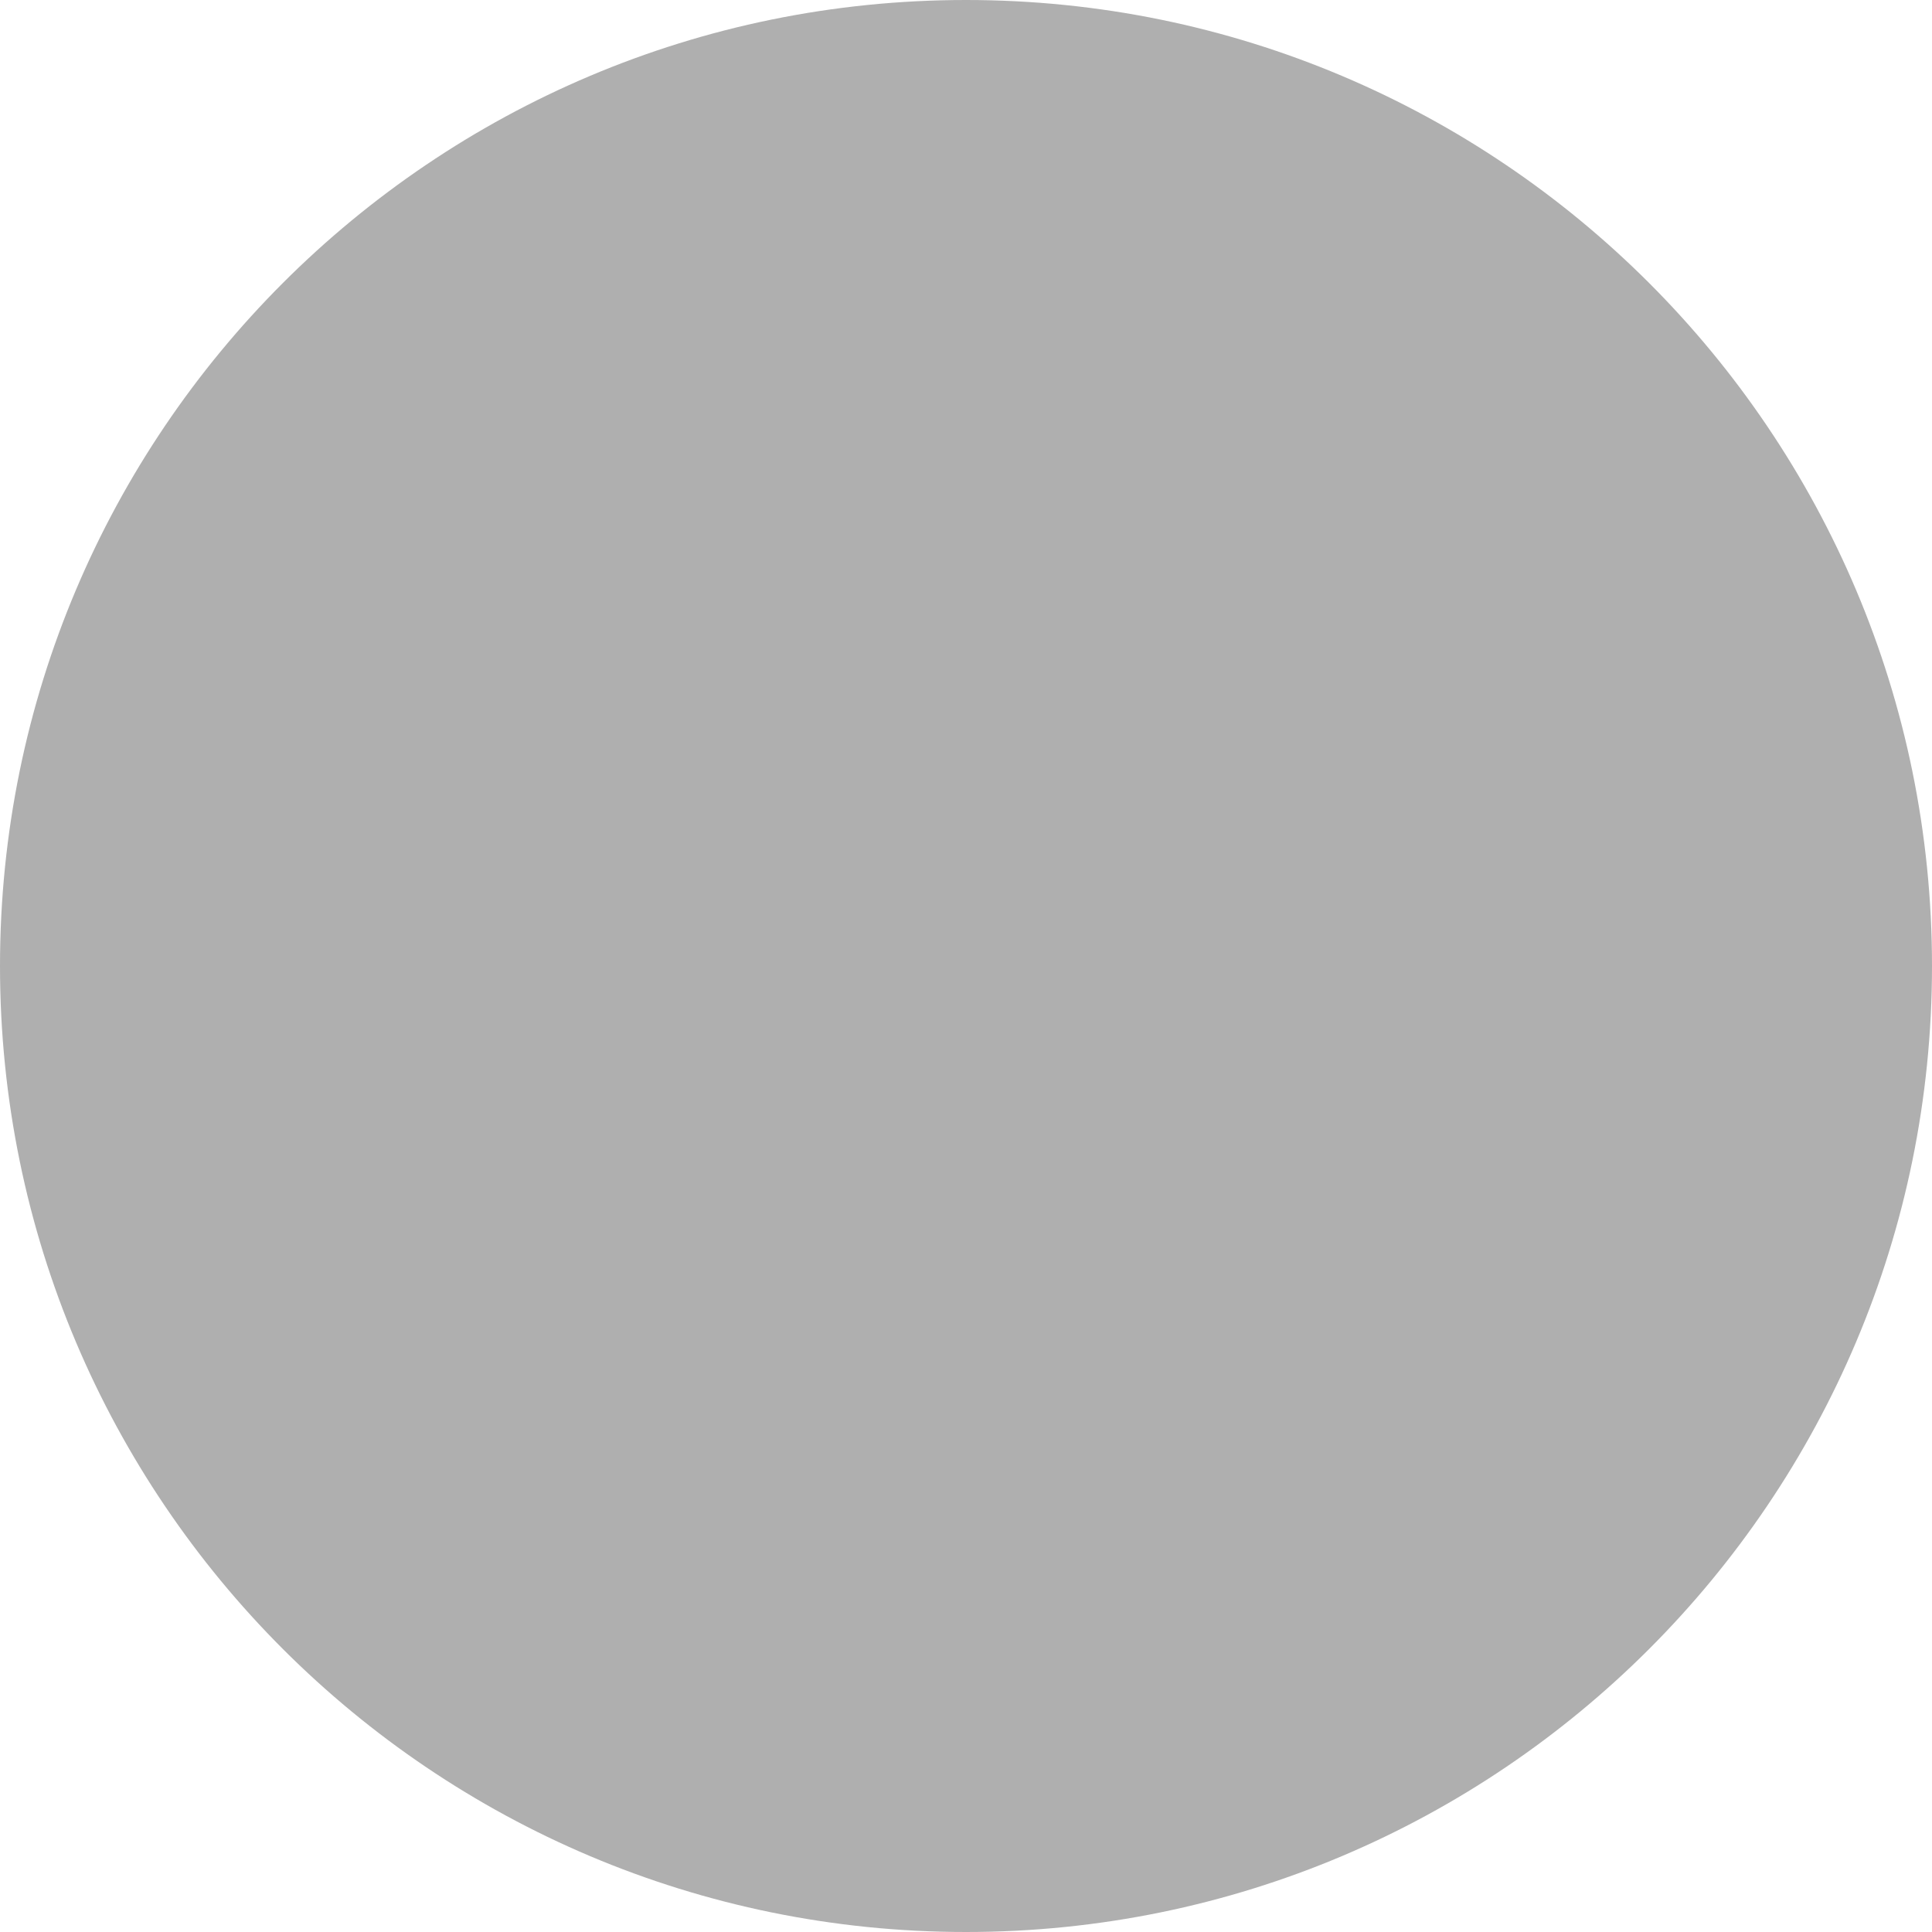
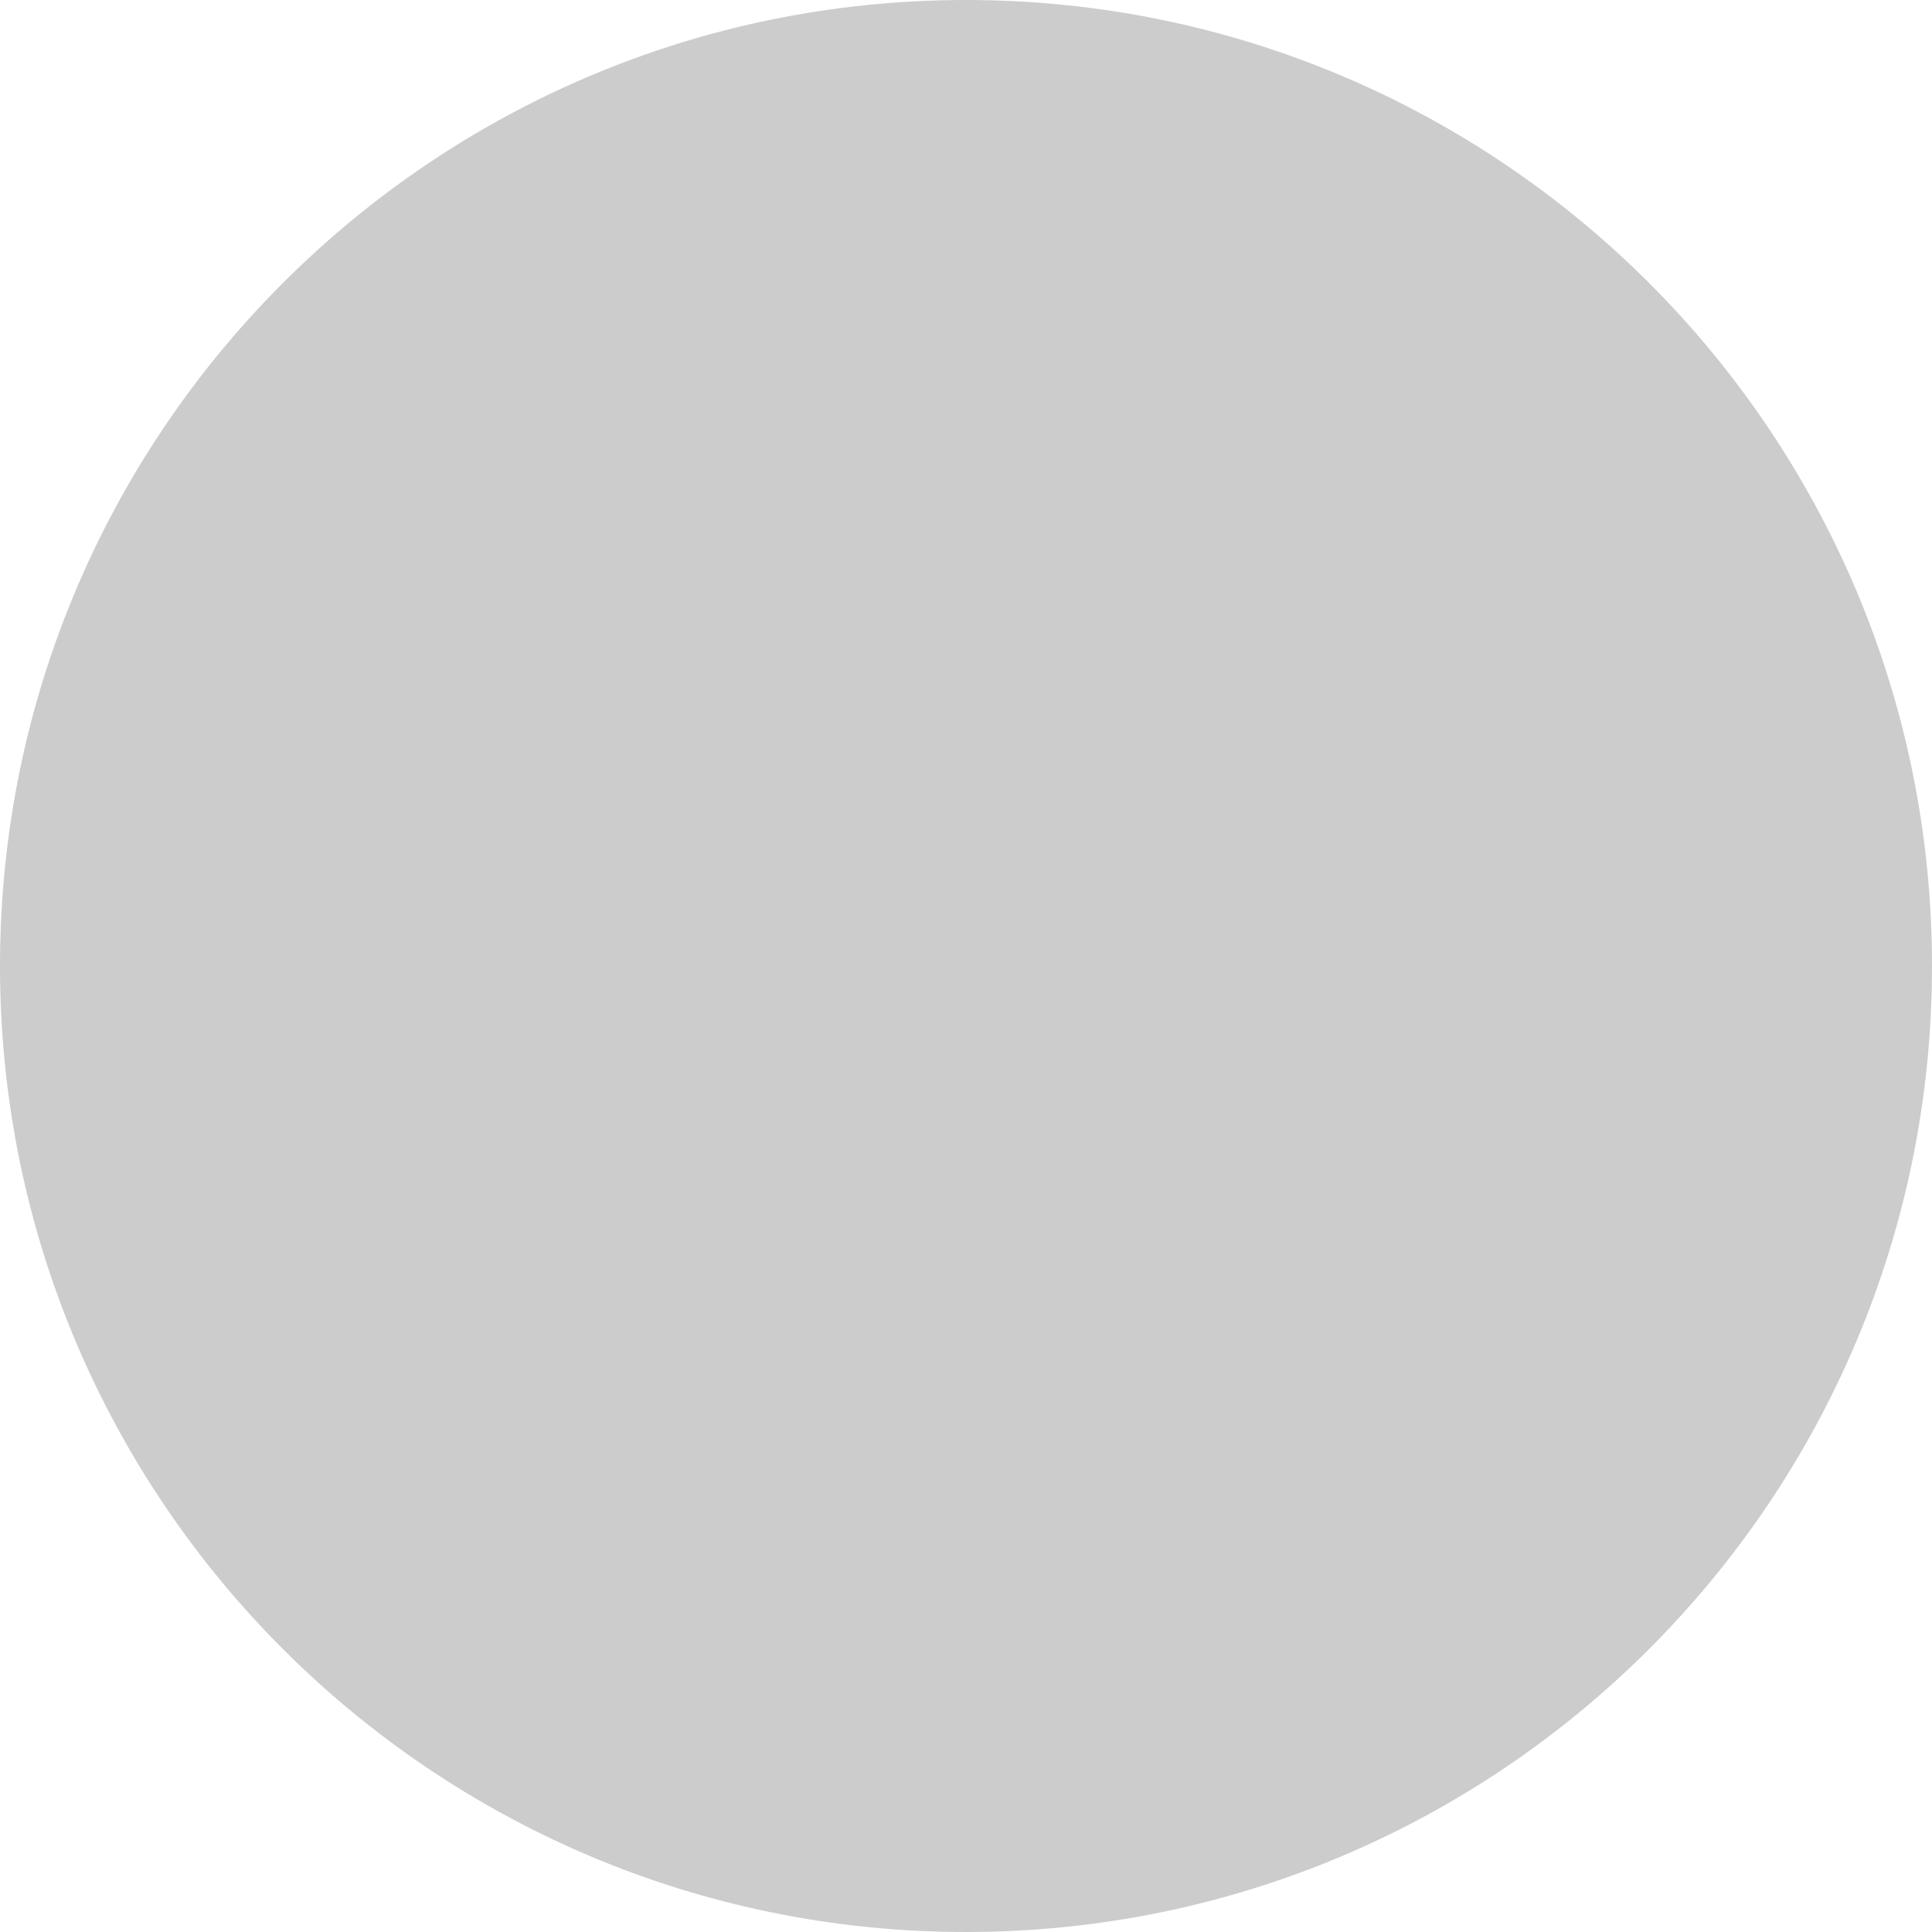
<svg xmlns="http://www.w3.org/2000/svg" xml:space="preserve" id="Layer_1" width="12" height="12" x="0" y="0" version="1.1" viewBox="0 0 12 12">
-   <style>.st0{fill:#afafaf}</style>
+   <style>.st0{fill:#ccc}</style>
  <circle cx="6" cy="6" r="6" class="st0" />
</svg>
